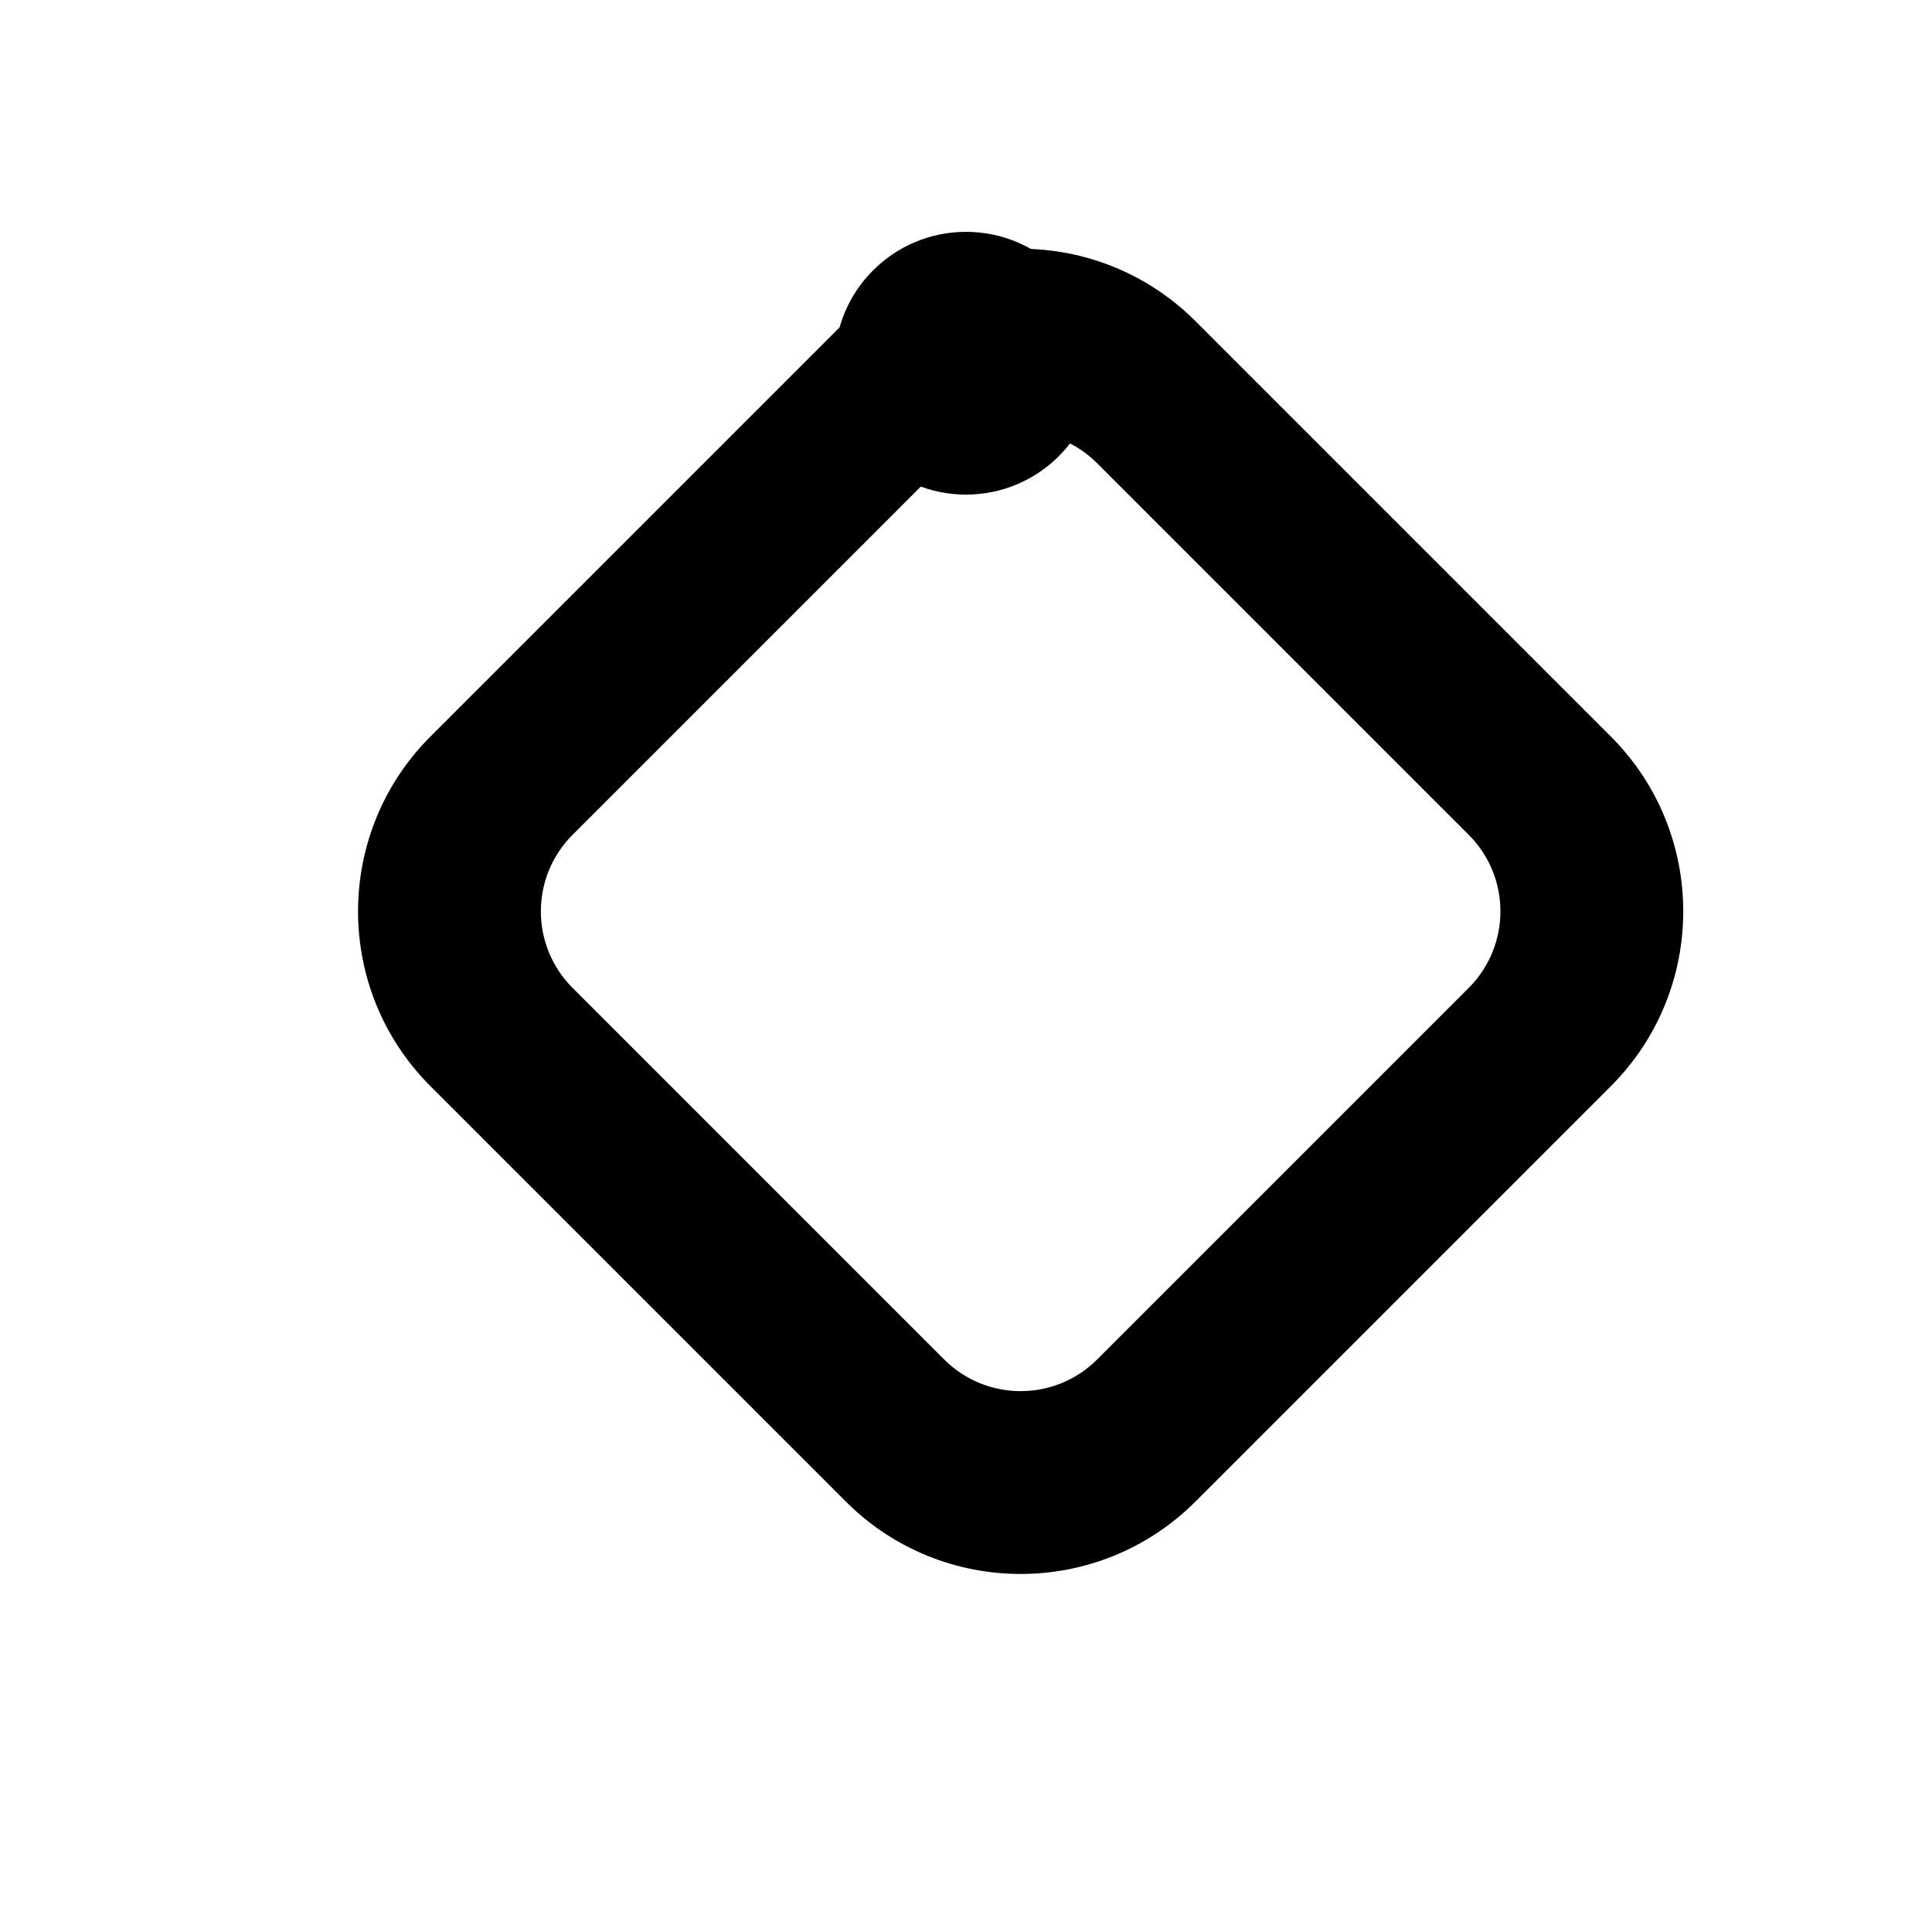
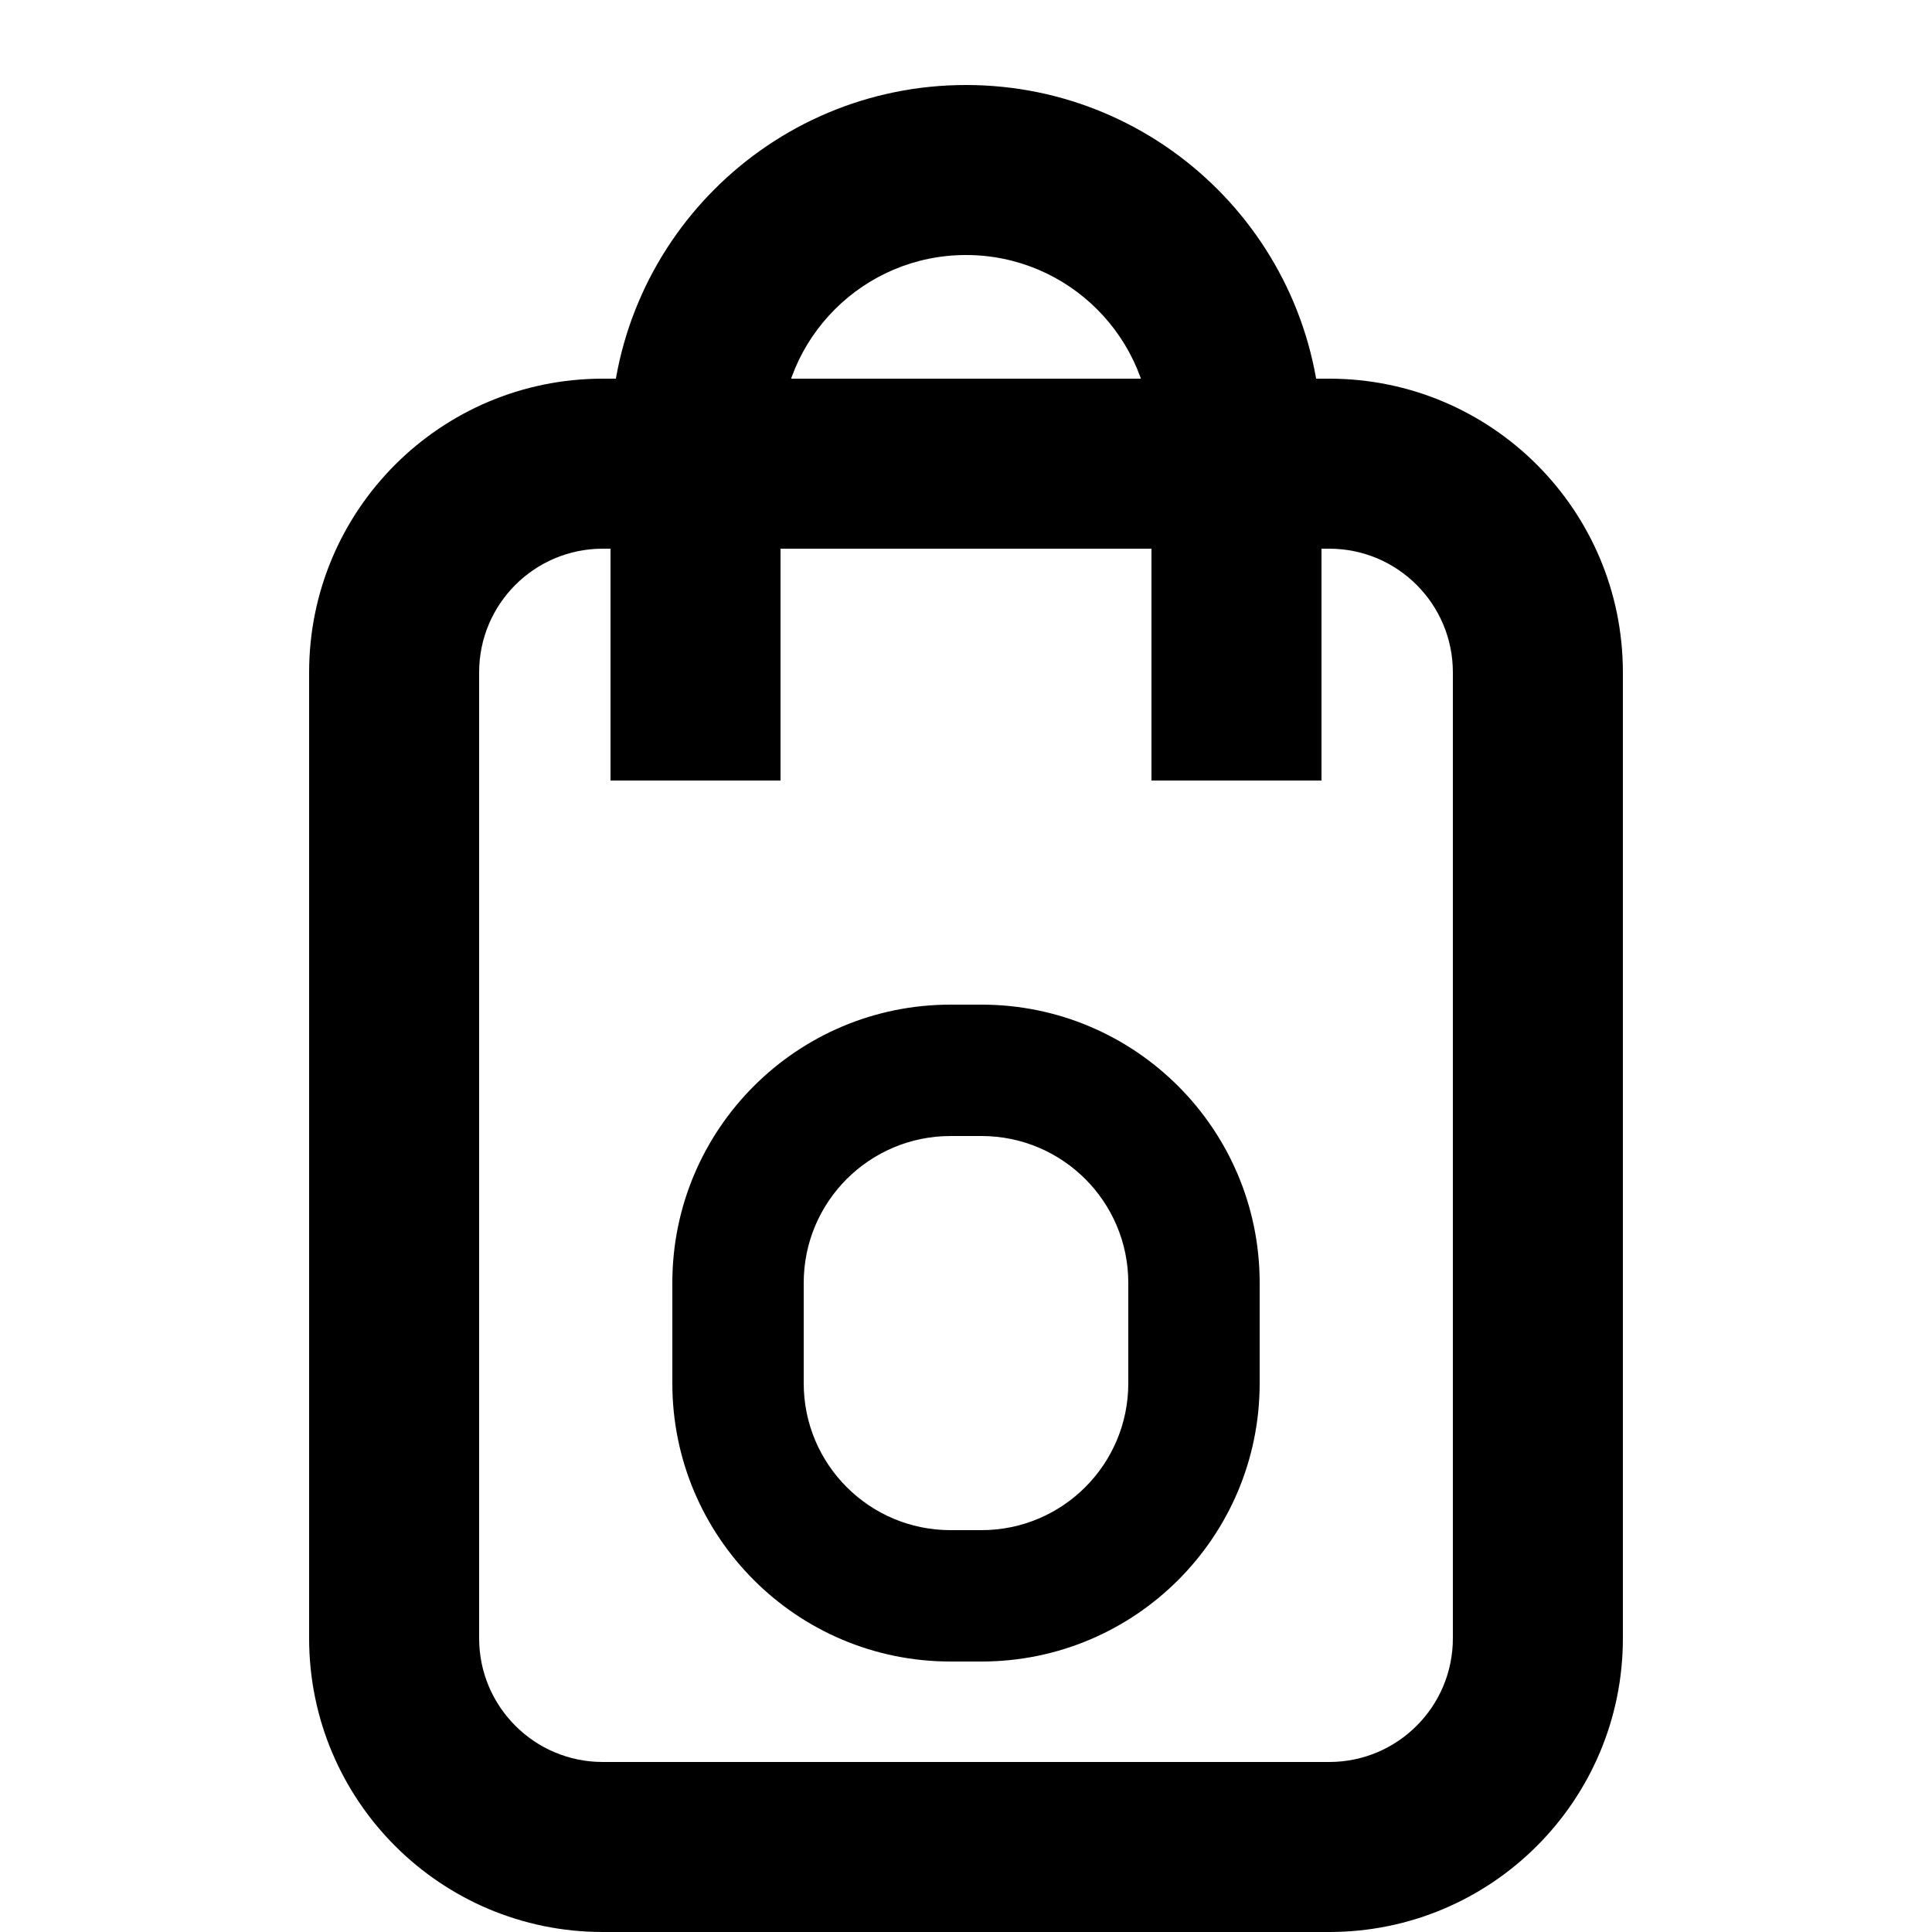
<svg xmlns="http://www.w3.org/2000/svg" width="26" height="26" viewBox="2.5 2.5 25 25">
-   <path fill="#000000" fill-rule="evenodd" transform="rotate(45 15 15) translate(0 -1)" d="M11.2,8 H18.8 A3.2,3.2 0 0 1 22,11.2 V18.8 A3.2,3.2 0 0 1 18.8,22 H11.2 A3.2,3.2 0 0 1 8,18.8 V11.2 A3.2,3.2 0 0 1 11.2,8 Z M11.6,10.2 H18.4 A1.4,1.4 0 0 1 19.8,11.6 V18.4 A1.4,1.4 0 0 1 18.4,19.8 H11.6 A1.4,1.4 0 0 1 10.2,18.4 V11.6 A1.4,1.4 0 0 1 11.6,10.2 Z" />
-   <path fill="#000000" fill-rule="nonzero" d="M13.3,7.2 A1.7,1.7 0 1 0 16.7,7.2 A1.7,1.7 0 1 0 13.3,7.2 Z" />
+   <path fill="#000000" fill-rule="nonzero" d="M10.4,12.6 V8.2 A4.6,4.6 0 0 1 19.6,8.2 V12.6 H17.4 V8.2 A2.4,2.4 0 0 0 12.6,8.2 V12.6 Z" />
+   <path fill="#000000" fill-rule="evenodd" d="M10.3,7.4 H19.7 A3.8,3.8 0 0 1 23.5,11.2 V23.7 A3.8,3.8 0 0 1 19.7,27.5 H10.3 A3.8,3.8 0 0 1 6.5,23.7 V11.2 A3.8,3.8 0 0 1 10.3,7.4 Z M10.3,9.6 H19.7 A1.6,1.6 0 0 1 21.3,11.2 V23.7 A1.6,1.6 0 0 1 19.7,25.3 H10.3 A1.6,1.6 0 0 1 8.7,23.7 V11.2 A1.6,1.6 0 0 1 10.3,9.6 Z" />
+   <path fill="#000000" fill-rule="evenodd" d="M14.8,15.5 H15.2 A3.6,3.6 0 0 1 18.8,19.1 V20.4 A3.6,3.6 0 0 1 15.2,24 H14.8 A3.6,3.6 0 0 1 11.2,20.4 V19.1 A3.6,3.6 0 0 1 14.8,15.5 Z M14.8,17.2 H15.2 A1.9,1.9 0 0 1 17.1,19.1 V20.4 A1.9,1.9 0 0 1 15.2,22.3 H14.8 A1.9,1.9 0 0 1 12.9,20.4 V19.1 A1.9,1.9 0 0 1 14.8,17.2 Z" />
</svg>
